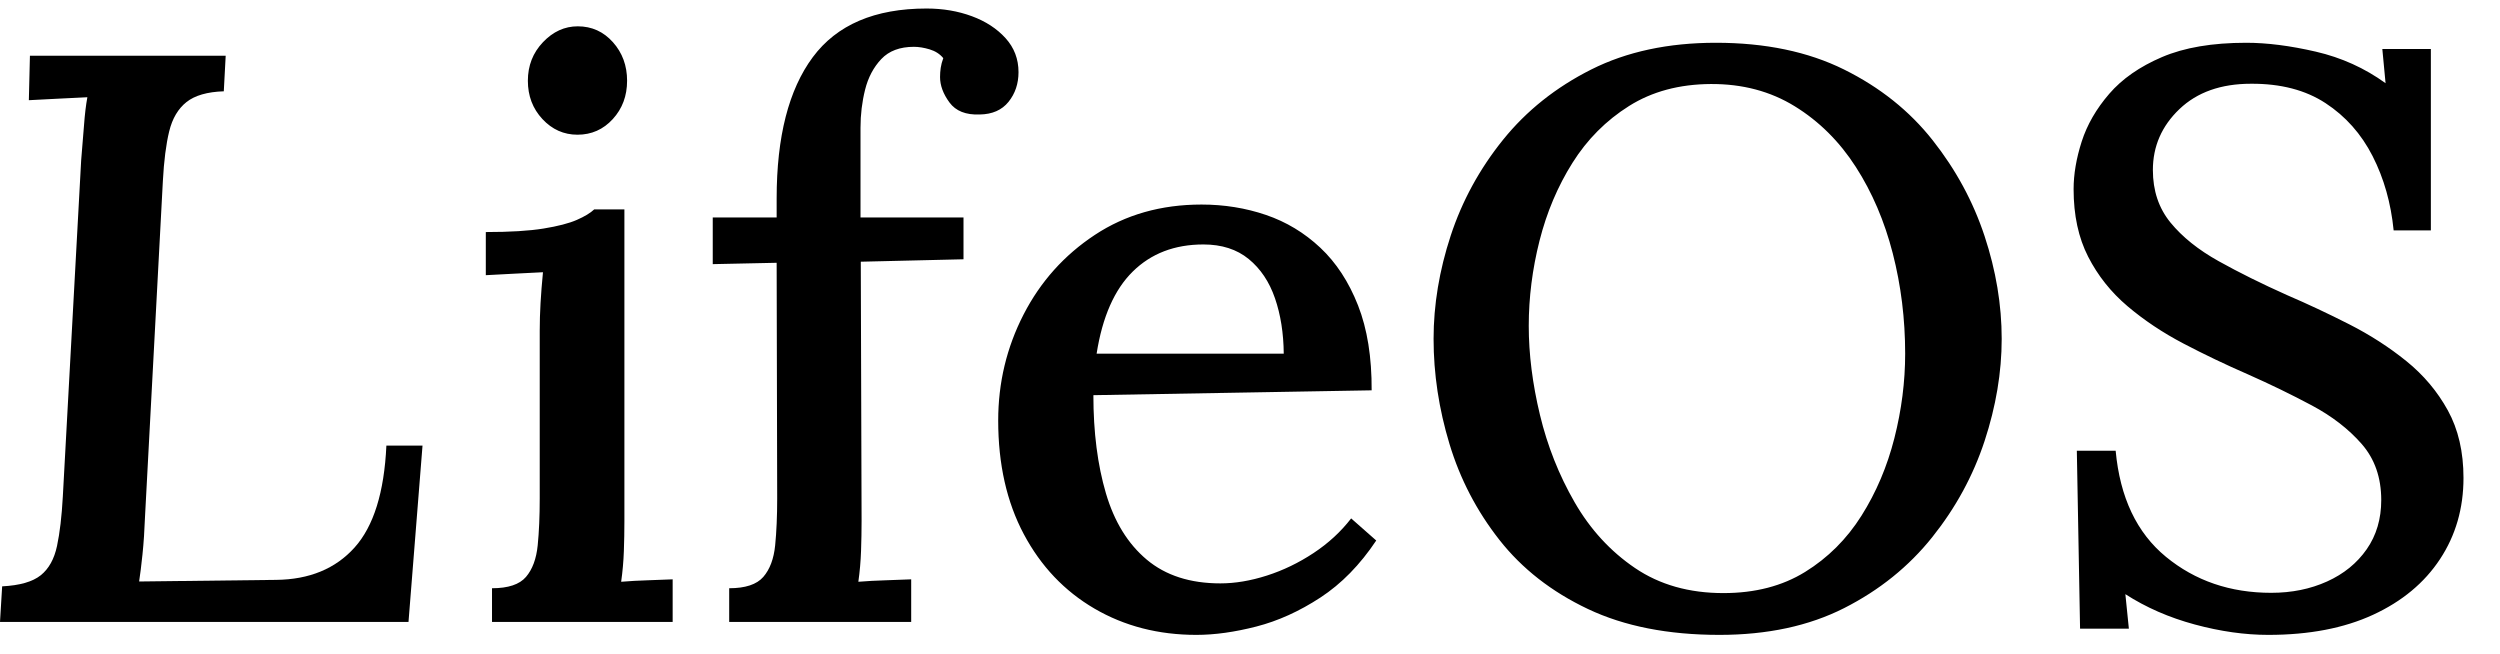
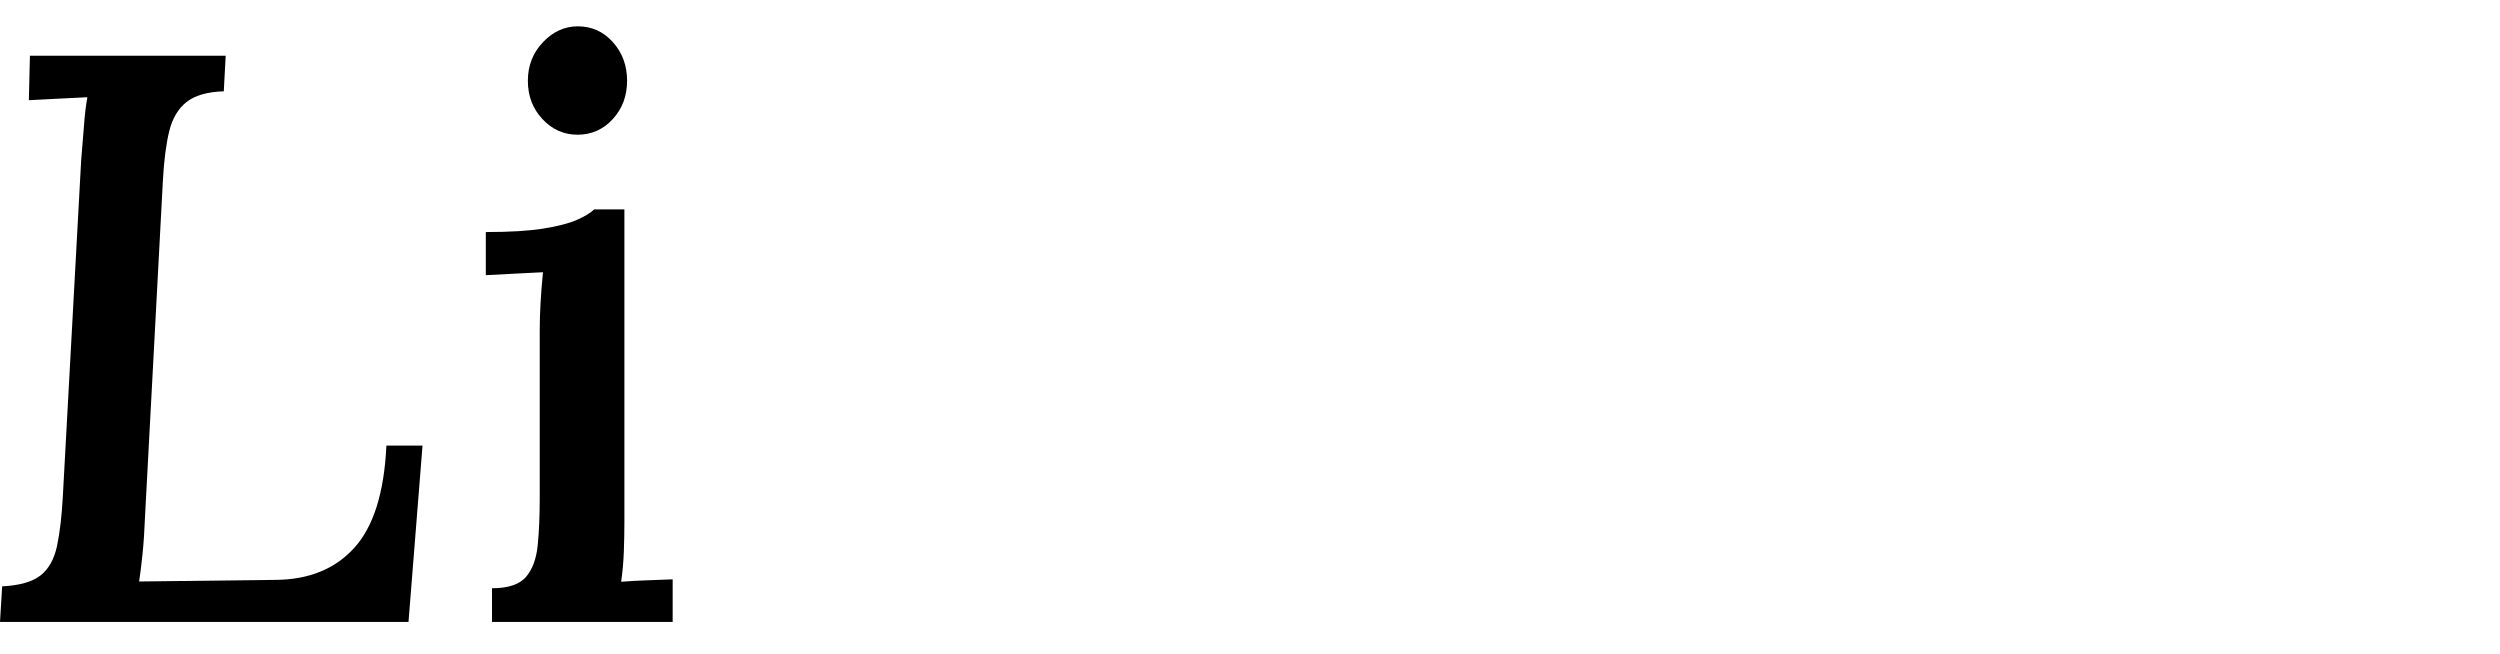
<svg xmlns="http://www.w3.org/2000/svg" viewBox="0 -6.1 273.74 71.6">
  <path fill="currentColor" transform="translate(-27.395, -30)" d="M27.395 92.0 27.631 88.103Q30.525 87.955 31.853 86.892Q33.182 85.83 33.64 83.674Q34.097 81.519 34.274 78.271L36.282 41.455Q36.459 39.477 36.592 37.647Q36.725 35.816 36.961 34.547Q35.426 34.635 33.684 34.709Q31.942 34.783 30.554 34.871L30.672 30H52.107L51.9 33.897Q49.184 33.986 47.811 35.078Q46.438 36.17 45.921 38.281Q45.405 40.392 45.228 43.729L43.279 80.368Q43.19 82.759 42.998 84.59Q42.807 86.42 42.629 87.571L57.628 87.394Q63.09 87.335 66.219 83.851Q69.349 80.368 69.703 72.691H73.659L72.124 92.0Z" />
-   <path fill="currentColor" d="M53.873 58.31Q56.53 58.31 57.593 57.07Q58.655 55.83 58.877 53.601Q59.098 51.371 59.098 48.478V30.114Q59.098 28.638 59.187 27.088Q59.275 25.538 59.453 23.708Q57.917 23.796 56.249 23.87Q54.581 23.944 53.194 24.032V19.309Q57.15 19.309 59.512 18.925Q61.873 18.541 63.158 17.98Q64.442 17.419 65.062 16.829H68.369V50.988Q68.369 52.582 68.31 54.25Q68.251 55.918 68.014 57.601Q69.432 57.483 70.922 57.439Q72.413 57.394 73.653 57.335V62H53.873ZM63.232 8.65Q60.988 8.65 59.394 6.938Q57.799 5.226 57.799 2.742Q57.799 0.259 59.453 -1.48Q61.106 -3.218 63.261 -3.218Q65.562 -3.218 67.113 -1.48Q68.664 0.259 68.664 2.742Q68.664 5.226 67.099 6.938Q65.534 8.65 63.232 8.65Z   M85.04 15.618Q85.04 5.491 88.996 0.162Q92.953 -5.167 101.455 -5.167Q104.142 -5.167 106.415 -4.325Q108.689 -3.484 110.106 -1.919Q111.523 -0.354 111.523 1.801Q111.523 3.69 110.431 5.049Q109.338 6.407 107.272 6.436Q104.998 6.525 103.965 5.122Q102.932 3.72 102.932 2.332Q102.932 1.83 103.005 1.329Q103.079 0.827 103.286 0.266Q102.725 -0.413 101.795 -0.694Q100.865 -0.974 100.068 -0.974Q97.765 -0.974 96.495 0.369Q95.226 1.712 94.724 3.72Q94.222 5.728 94.222 7.883V17.714H105.5V22.29L94.252 22.556L94.34 50.929Q94.34 52.523 94.281 54.221Q94.222 55.918 93.986 57.601Q95.432 57.483 96.982 57.439Q98.532 57.394 99.772 57.335V62H79.844V58.31Q82.501 58.31 83.579 57.07Q84.656 55.83 84.878 53.601Q85.099 51.371 85.099 48.478L85.04 22.674L78.043 22.822V17.714H85.04Z   M130.999 63.417Q124.77 63.417 119.839 60.539Q114.909 57.66 112.104 52.39Q109.299 47.12 109.299 39.946Q109.299 33.746 112.074 28.343Q114.85 22.94 119.884 19.619Q124.917 16.297 131.56 16.297Q135.28 16.297 138.616 17.434Q141.953 18.57 144.565 21.021Q147.178 23.471 148.699 27.339Q150.219 31.207 150.19 36.639L119.721 37.17Q119.721 43.252 121.094 47.917Q122.467 52.582 125.567 55.18Q128.667 57.778 133.627 57.778Q136.048 57.778 138.72 56.922Q141.392 56.066 143.827 54.457Q146.263 52.848 147.946 50.663L150.692 53.084Q148.034 57.07 144.58 59.328Q141.126 61.587 137.568 62.502Q134.011 63.417 130.999 63.417ZM120.075 32.624H140.565Q140.535 29.258 139.605 26.557Q138.675 23.855 136.727 22.261Q134.778 20.667 131.767 20.667Q127.043 20.667 124.032 23.634Q121.02 26.601 120.075 32.624Z   M188.266 63.417Q179.852 63.417 173.873 60.583Q167.895 57.749 164.175 53.01Q160.454 48.271 158.713 42.514Q156.971 36.757 156.971 31Q156.971 25.42 158.845 19.707Q160.72 13.994 164.573 9.211Q168.426 4.429 174.242 1.506Q180.058 -1.417 187.882 -1.417Q196.001 -1.417 201.906 1.506Q207.811 4.429 211.619 9.256Q215.428 14.083 217.303 19.751Q219.177 25.42 219.177 31Q219.177 36.491 217.303 42.19Q215.428 47.888 211.575 52.715Q207.722 57.542 201.935 60.48Q196.149 63.417 188.266 63.417ZM188.709 58.841Q193.905 58.841 197.655 56.523Q201.404 54.206 203.825 50.368Q206.246 46.53 207.427 41.88Q208.608 37.23 208.608 32.624Q208.608 26.926 207.25 21.641Q205.892 16.356 203.205 12.179Q200.518 8.001 196.518 5.536Q192.517 3.07 187.321 3.1Q182.154 3.129 178.375 5.506Q174.596 7.883 172.175 11.736Q169.754 15.589 168.573 20.253Q167.392 24.918 167.392 29.583Q167.392 34.218 168.618 39.326Q169.843 44.433 172.412 48.891Q174.98 53.35 179.025 56.095Q183.07 58.841 188.709 58.841Z   M262.095 19.131Q261.653 14.644 259.793 10.998Q257.933 7.351 254.641 5.196Q251.349 3.041 246.477 3.07Q241.547 3.07 238.639 5.846Q235.731 8.621 235.731 12.518Q235.731 15.913 237.664 18.275Q239.598 20.637 242.934 22.497Q246.271 24.357 250.433 26.217Q253.799 27.664 257.224 29.406Q260.649 31.148 263.483 33.436Q266.317 35.724 268.03 38.839Q269.742 41.953 269.742 46.234Q269.742 51.224 267.173 55.121Q264.605 59.018 259.837 61.218Q255.069 63.417 248.367 63.417Q244.529 63.417 240.322 62.28Q236.114 61.144 232.719 58.959L233.103 62.738H227.759L227.405 43.252H231.656Q232.365 50.929 237.163 54.87Q241.96 58.811 248.692 58.811Q252.057 58.811 254.803 57.571Q257.549 56.331 259.143 54.043Q260.737 51.755 260.737 48.655Q260.737 44.965 258.597 42.514Q256.456 40.064 253.135 38.292Q249.814 36.521 246.153 34.897Q242.492 33.303 239.082 31.517Q235.672 29.73 232.955 27.428Q230.239 25.125 228.645 22.01Q227.051 18.895 227.051 14.614Q227.051 12.164 227.936 9.403Q228.822 6.643 230.948 4.178Q233.074 1.712 236.734 0.148Q240.395 -1.417 245.946 -1.417Q249.371 -1.417 253.578 -0.443Q257.785 0.531 261.21 3.011L260.855 -0.738H266.17V19.131Z" />
+   <path fill="currentColor" d="M53.873 58.31Q56.53 58.31 57.593 57.07Q58.655 55.83 58.877 53.601Q59.098 51.371 59.098 48.478V30.114Q59.098 28.638 59.187 27.088Q59.275 25.538 59.453 23.708Q57.917 23.796 56.249 23.87Q54.581 23.944 53.194 24.032V19.309Q57.15 19.309 59.512 18.925Q61.873 18.541 63.158 17.98Q64.442 17.419 65.062 16.829H68.369V50.988Q68.369 52.582 68.31 54.25Q68.251 55.918 68.014 57.601Q69.432 57.483 70.922 57.439Q72.413 57.394 73.653 57.335V62H53.873ZM63.232 8.65Q60.988 8.65 59.394 6.938Q57.799 5.226 57.799 2.742Q57.799 0.259 59.453 -1.48Q61.106 -3.218 63.261 -3.218Q65.562 -3.218 67.113 -1.48Q68.664 0.259 68.664 2.742Q68.664 5.226 67.099 6.938Q65.534 8.65 63.232 8.65Z" />
</svg>
